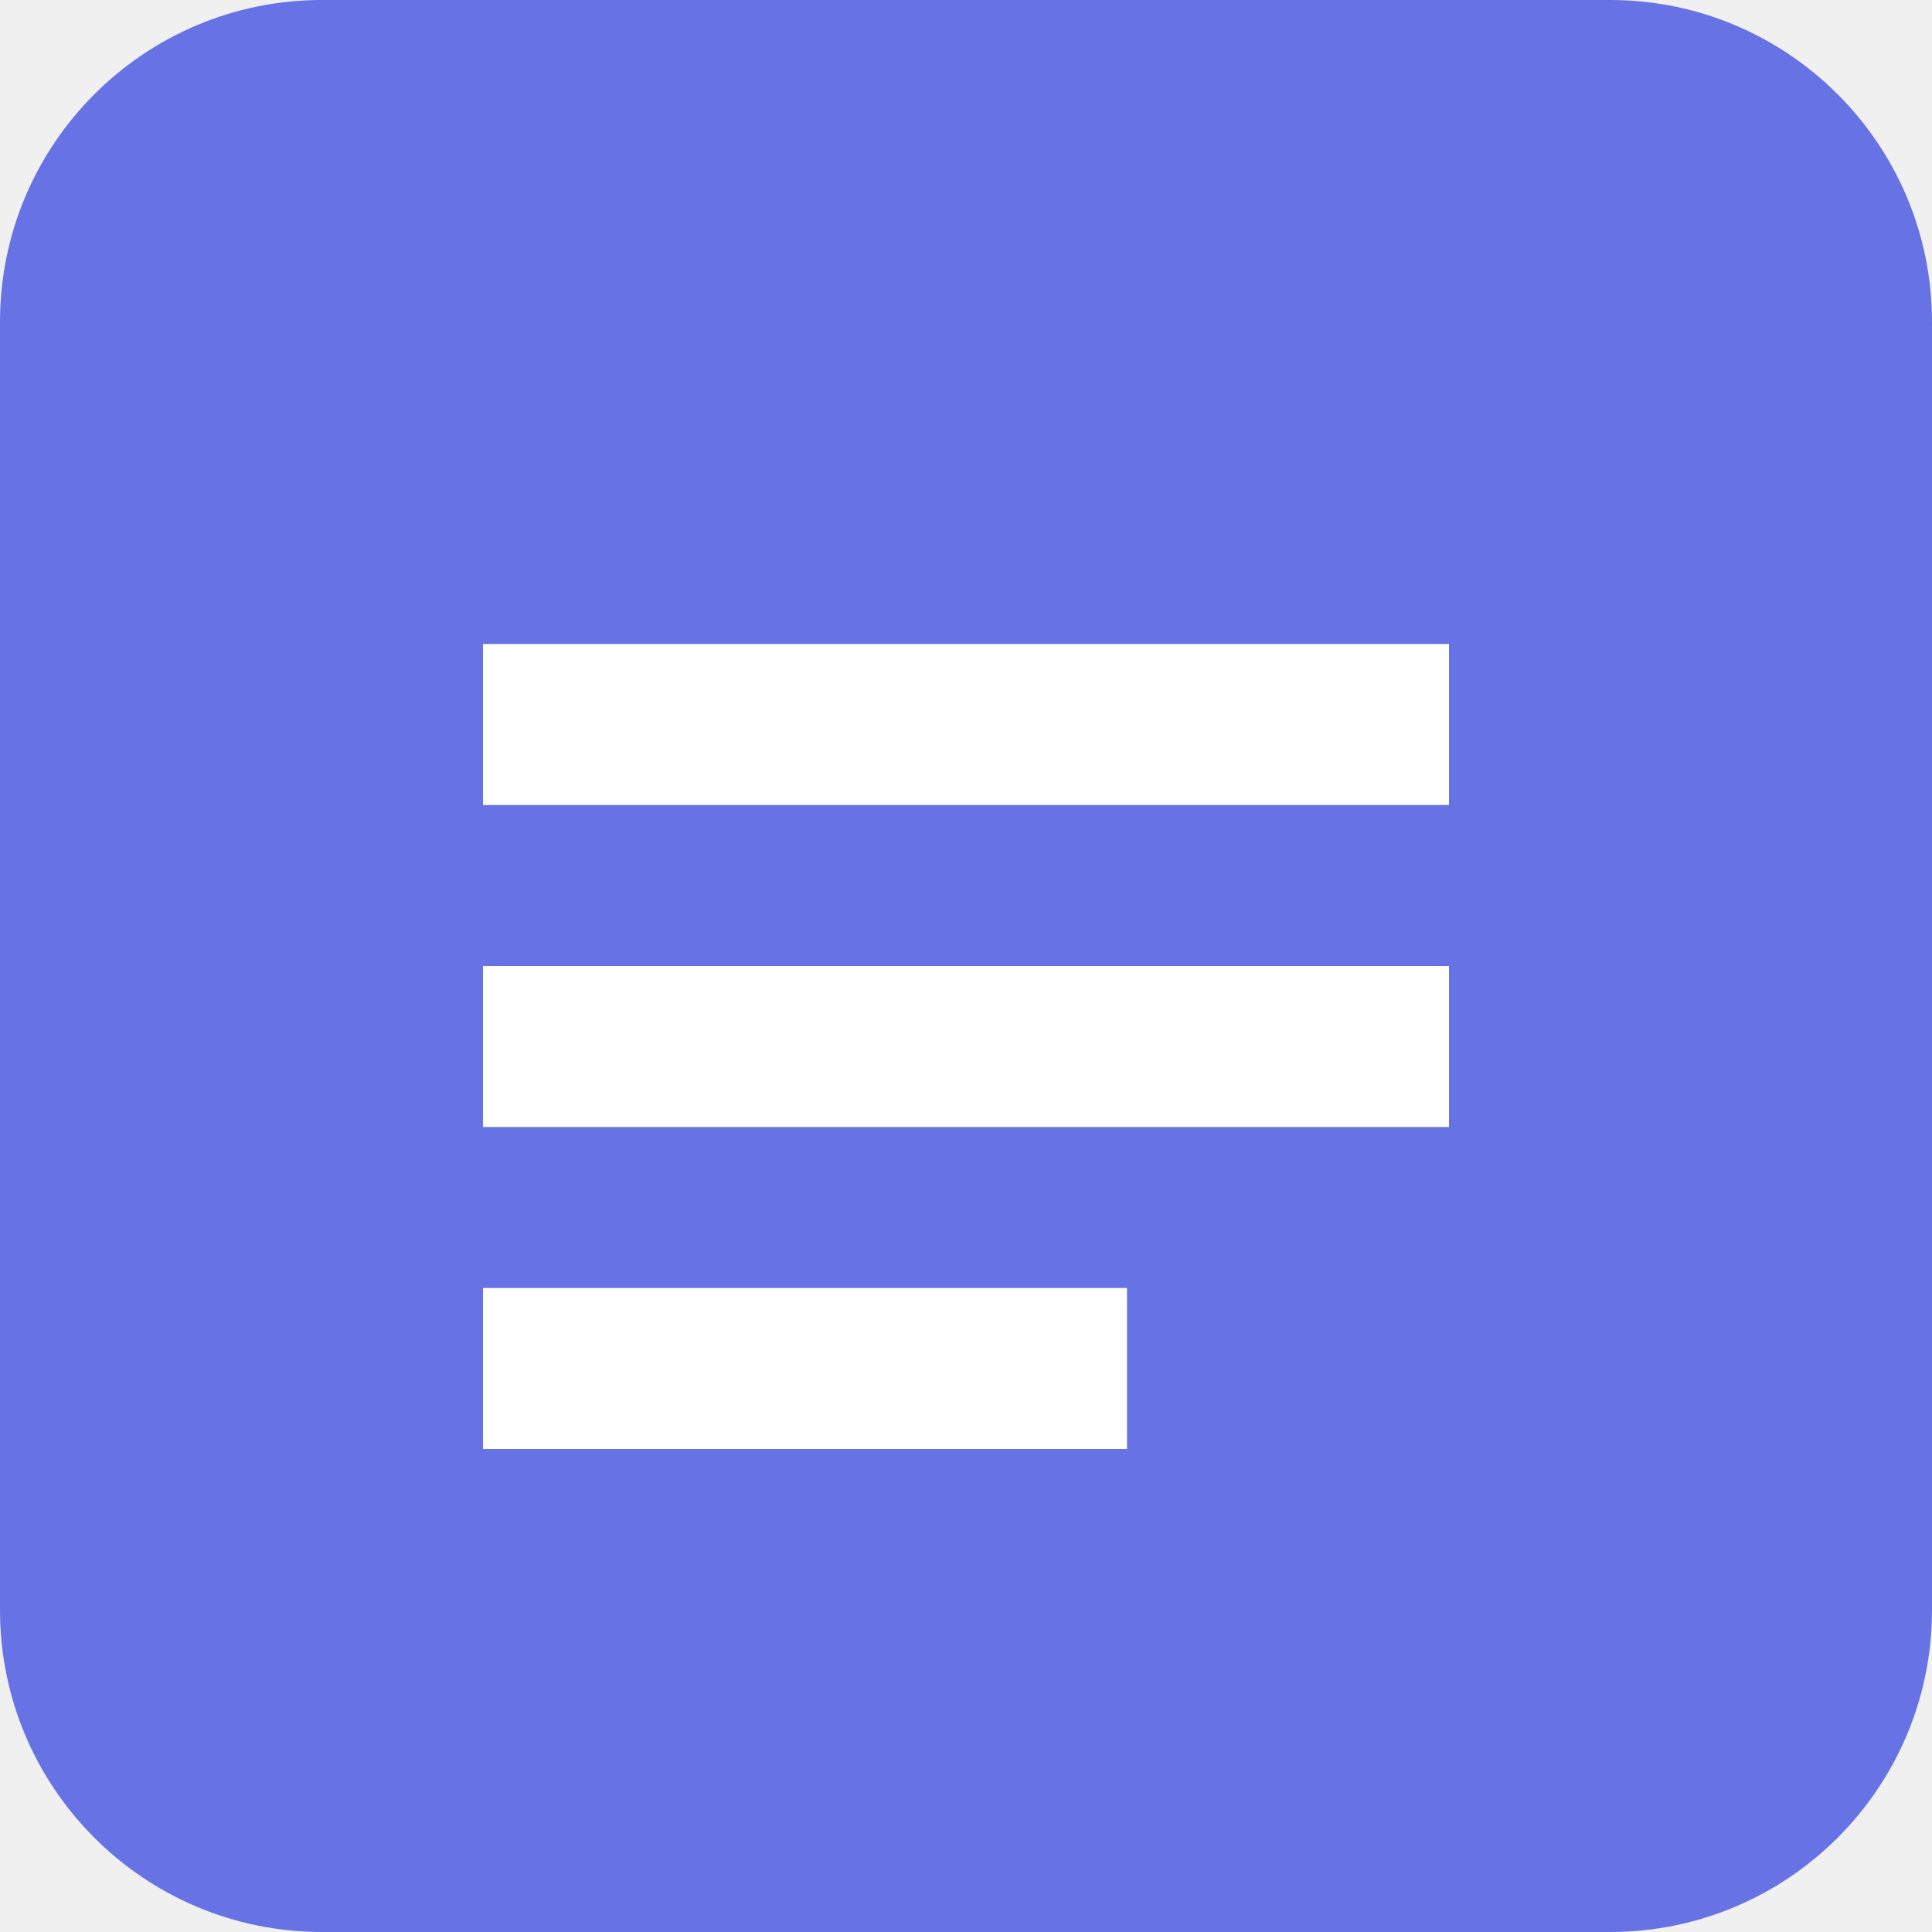
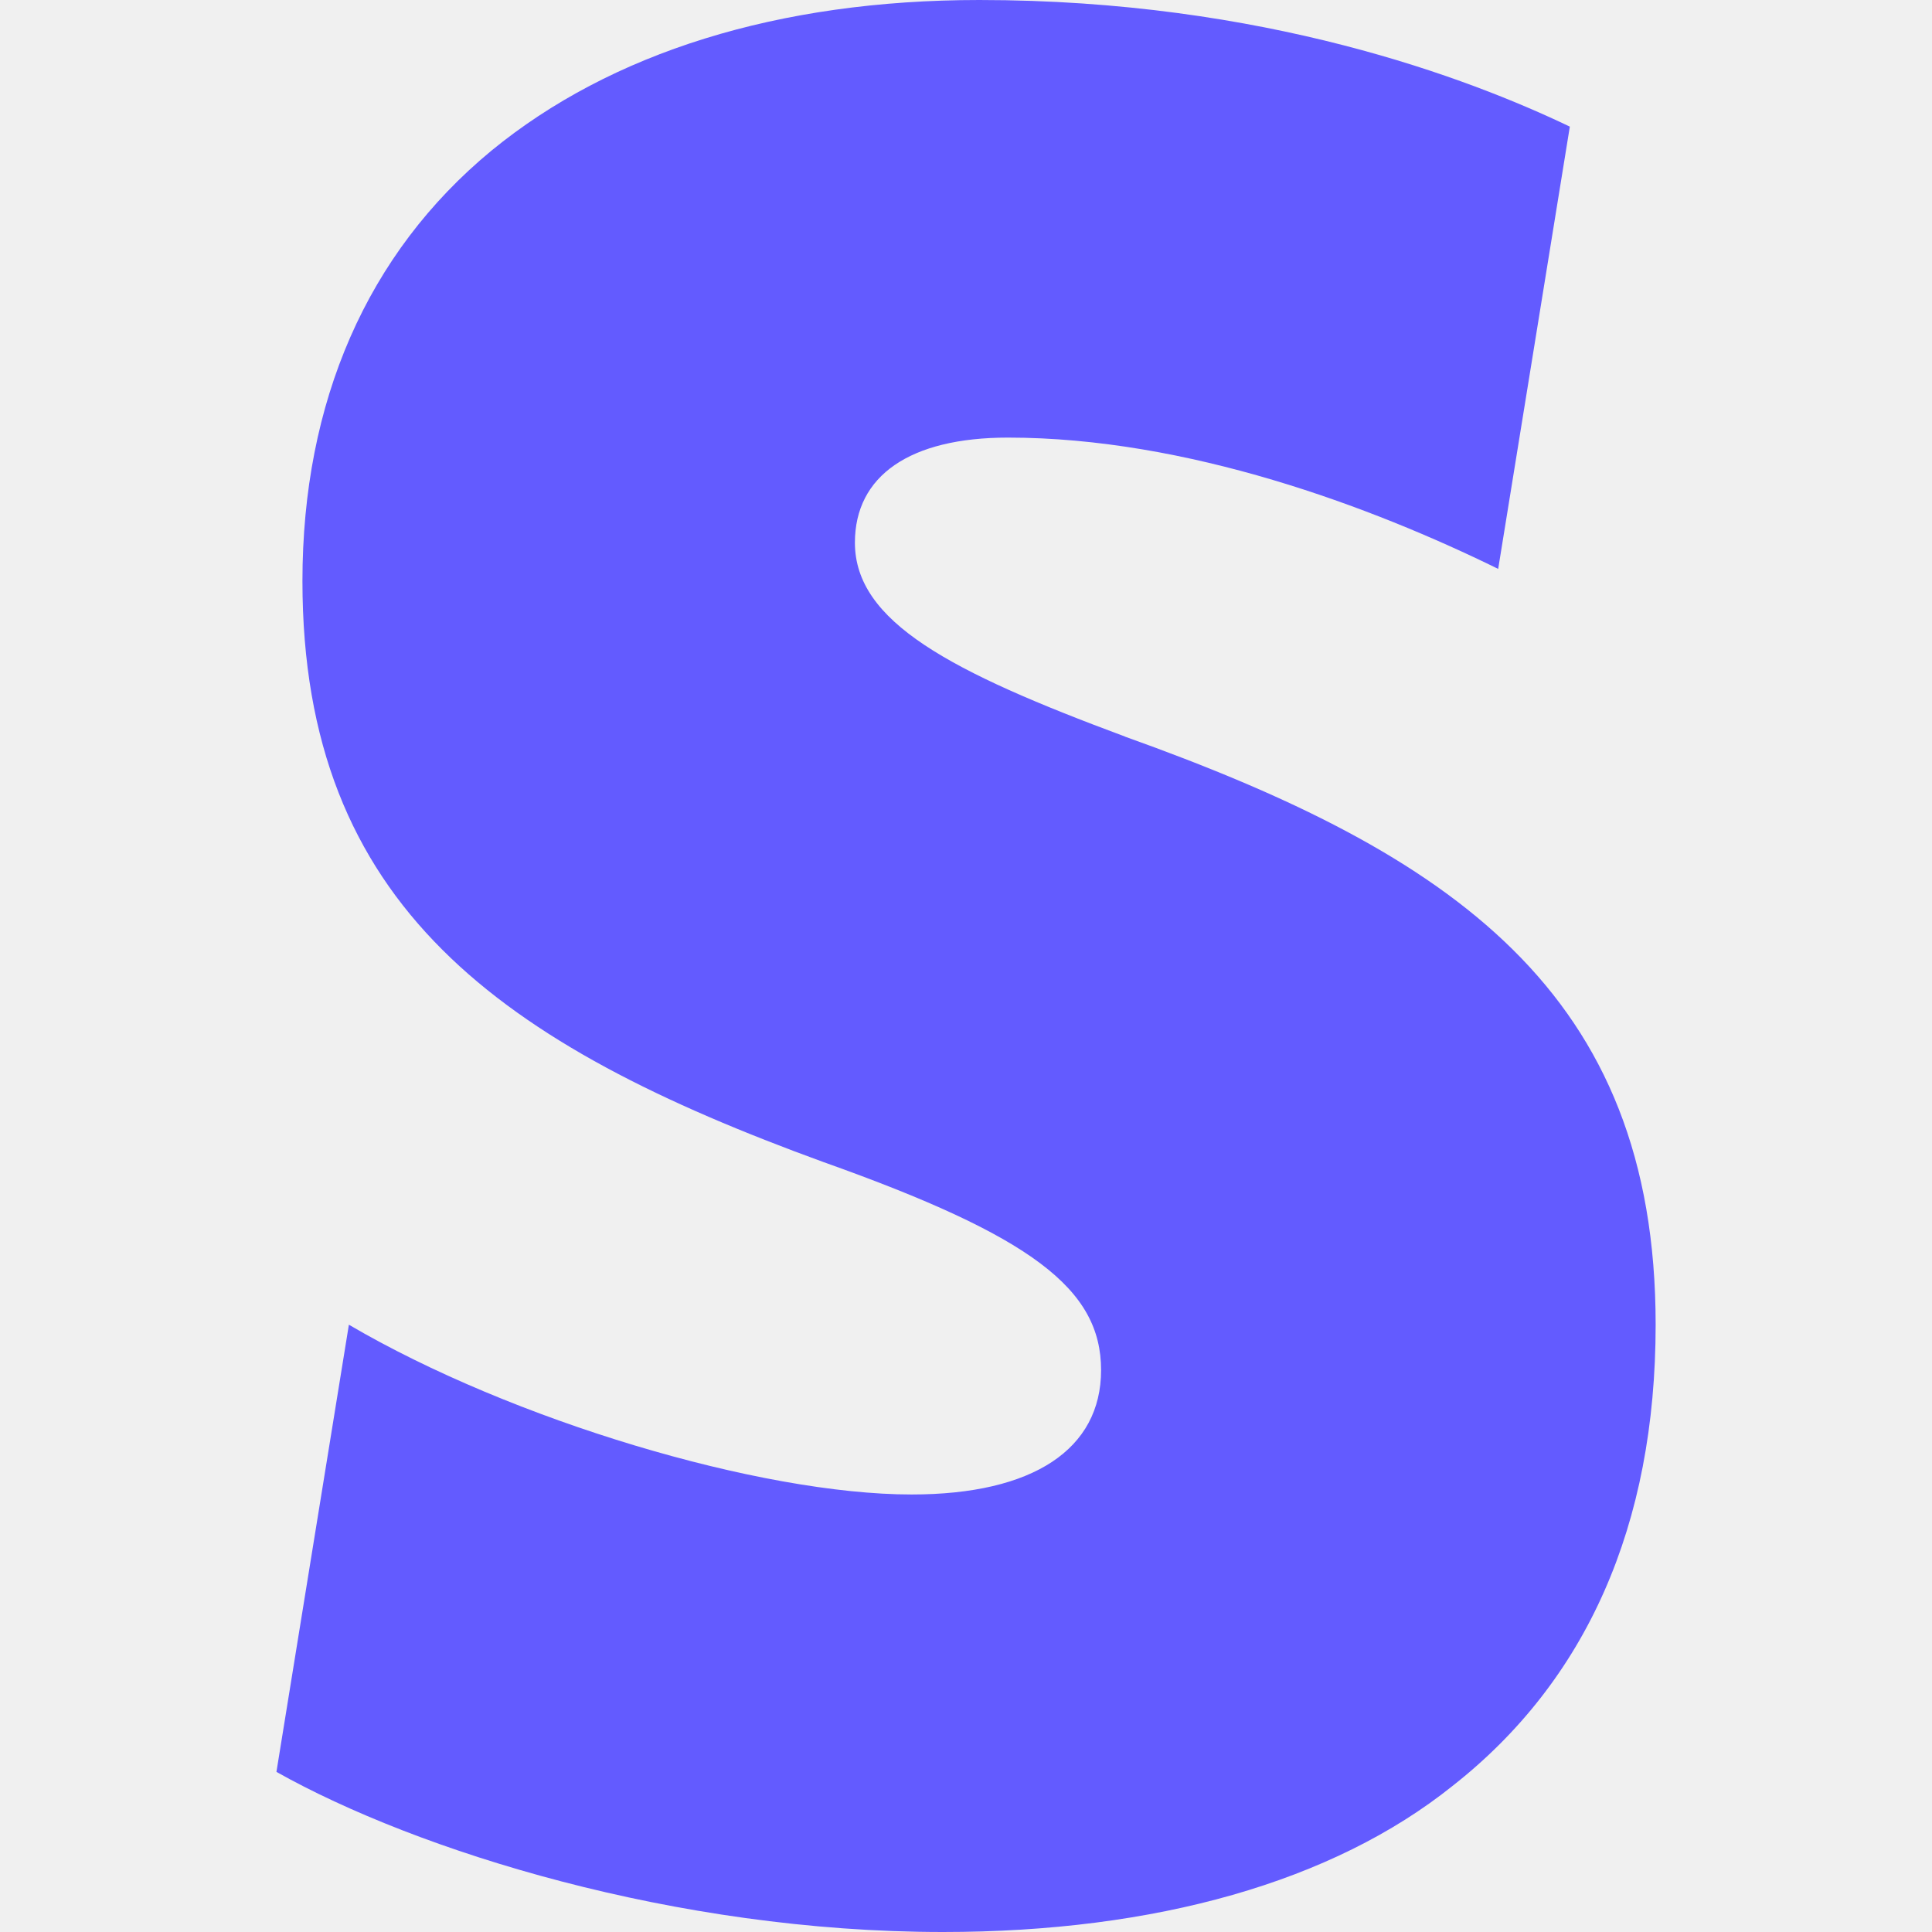
- <svg xmlns="http://www.w3.org/2000/svg" viewBox="0 0 24 24" fill="none">
-   <rect width="24" height="24" rx="4" fill="#6772E5" />
-   <path d="M6 8h12v2H6V8zm0 4h12v2H6v-2zm0 4h8v2H6v-2z" fill="#fff" />
+ <svg xmlns="http://www.w3.org/2000/svg" fill="#635BFF" role="img" viewBox="0 0 24 24">
+   <path d="M13.976 9.15c-2.172-.806-3.356-1.426-3.356-2.409 0-.831.683-1.305 1.901-1.305 2.227 0 4.515.858 6.09 1.631l.89-5.494C18.252.975 15.697 0 12.165 0 9.667 0 7.589.654 6.104 1.872 4.56 3.147 3.757 4.992 3.757 7.218c0 4.039 2.467 5.76 6.476 7.219 2.585.92 3.445 1.574 3.445 2.583 0 .98-.84 1.545-2.354 1.545-1.875 0-4.965-.921-6.99-2.109l-.9 5.555C5.175 22.99 8.385 24 11.714 24c2.641 0 4.843-.624 6.328-1.813 1.664-1.305 2.525-3.236 2.525-5.732 0-4.128-2.524-5.851-6.594-7.305h.003z" />
</svg>
